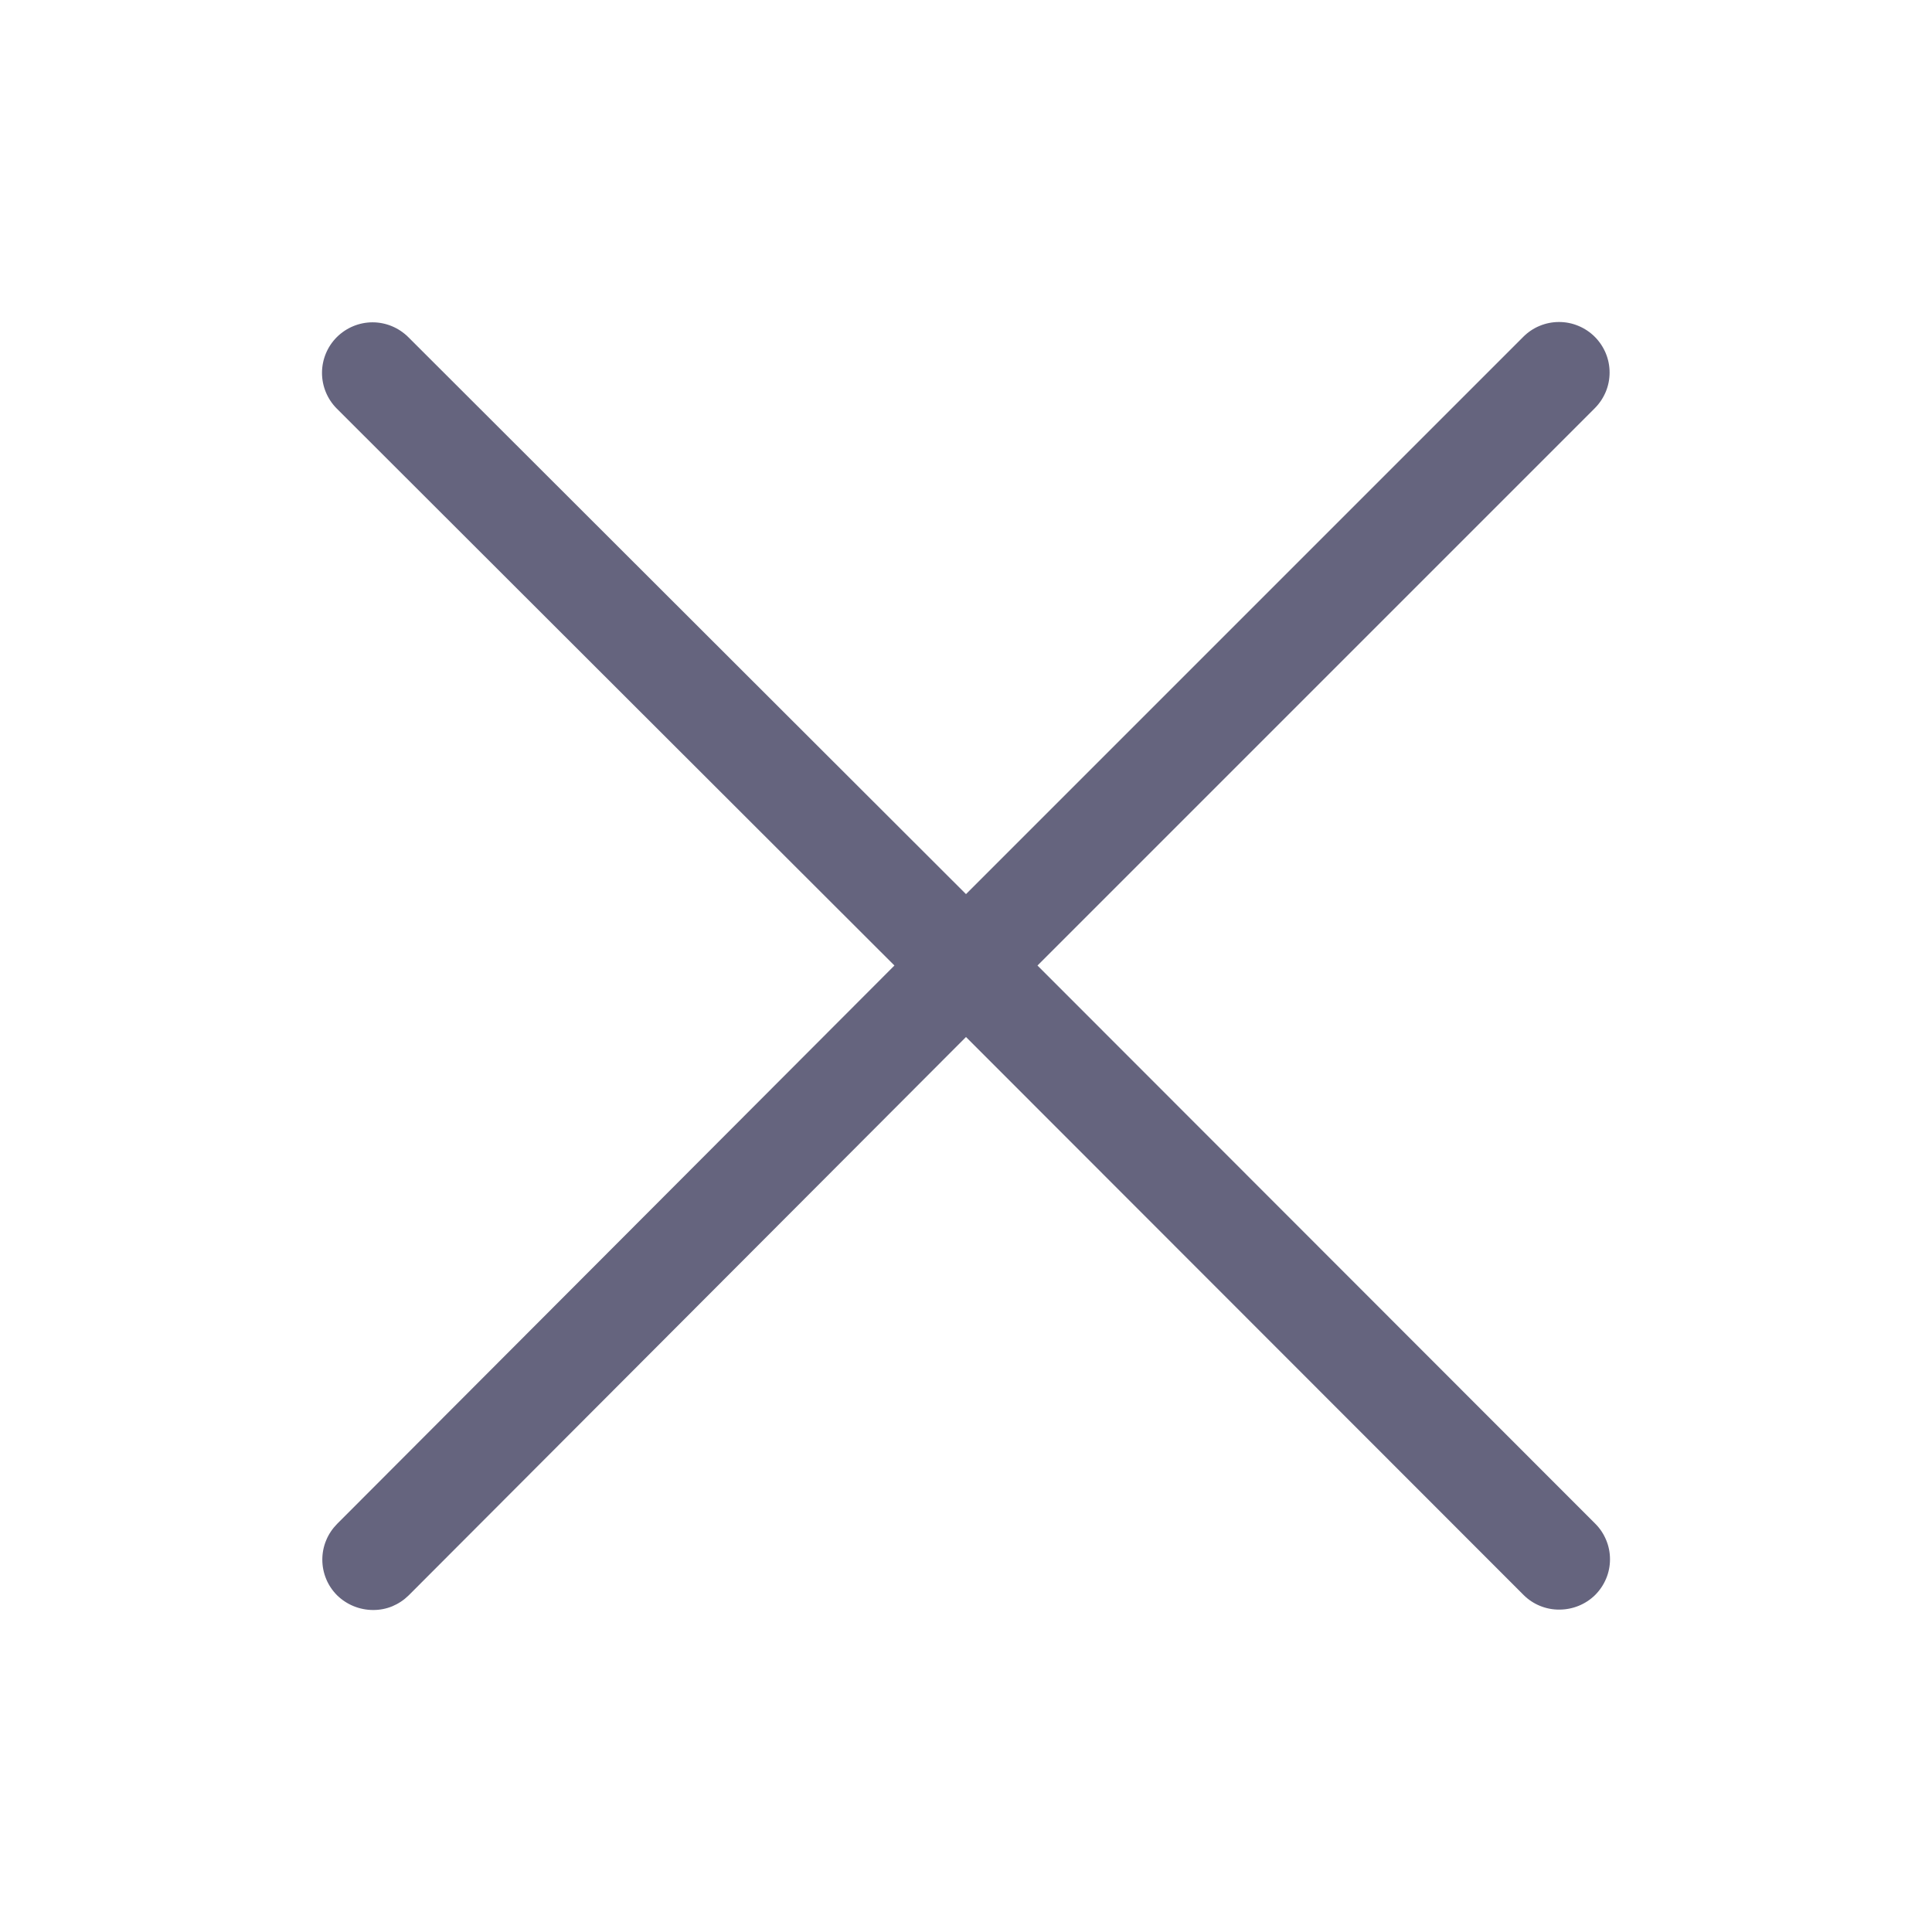
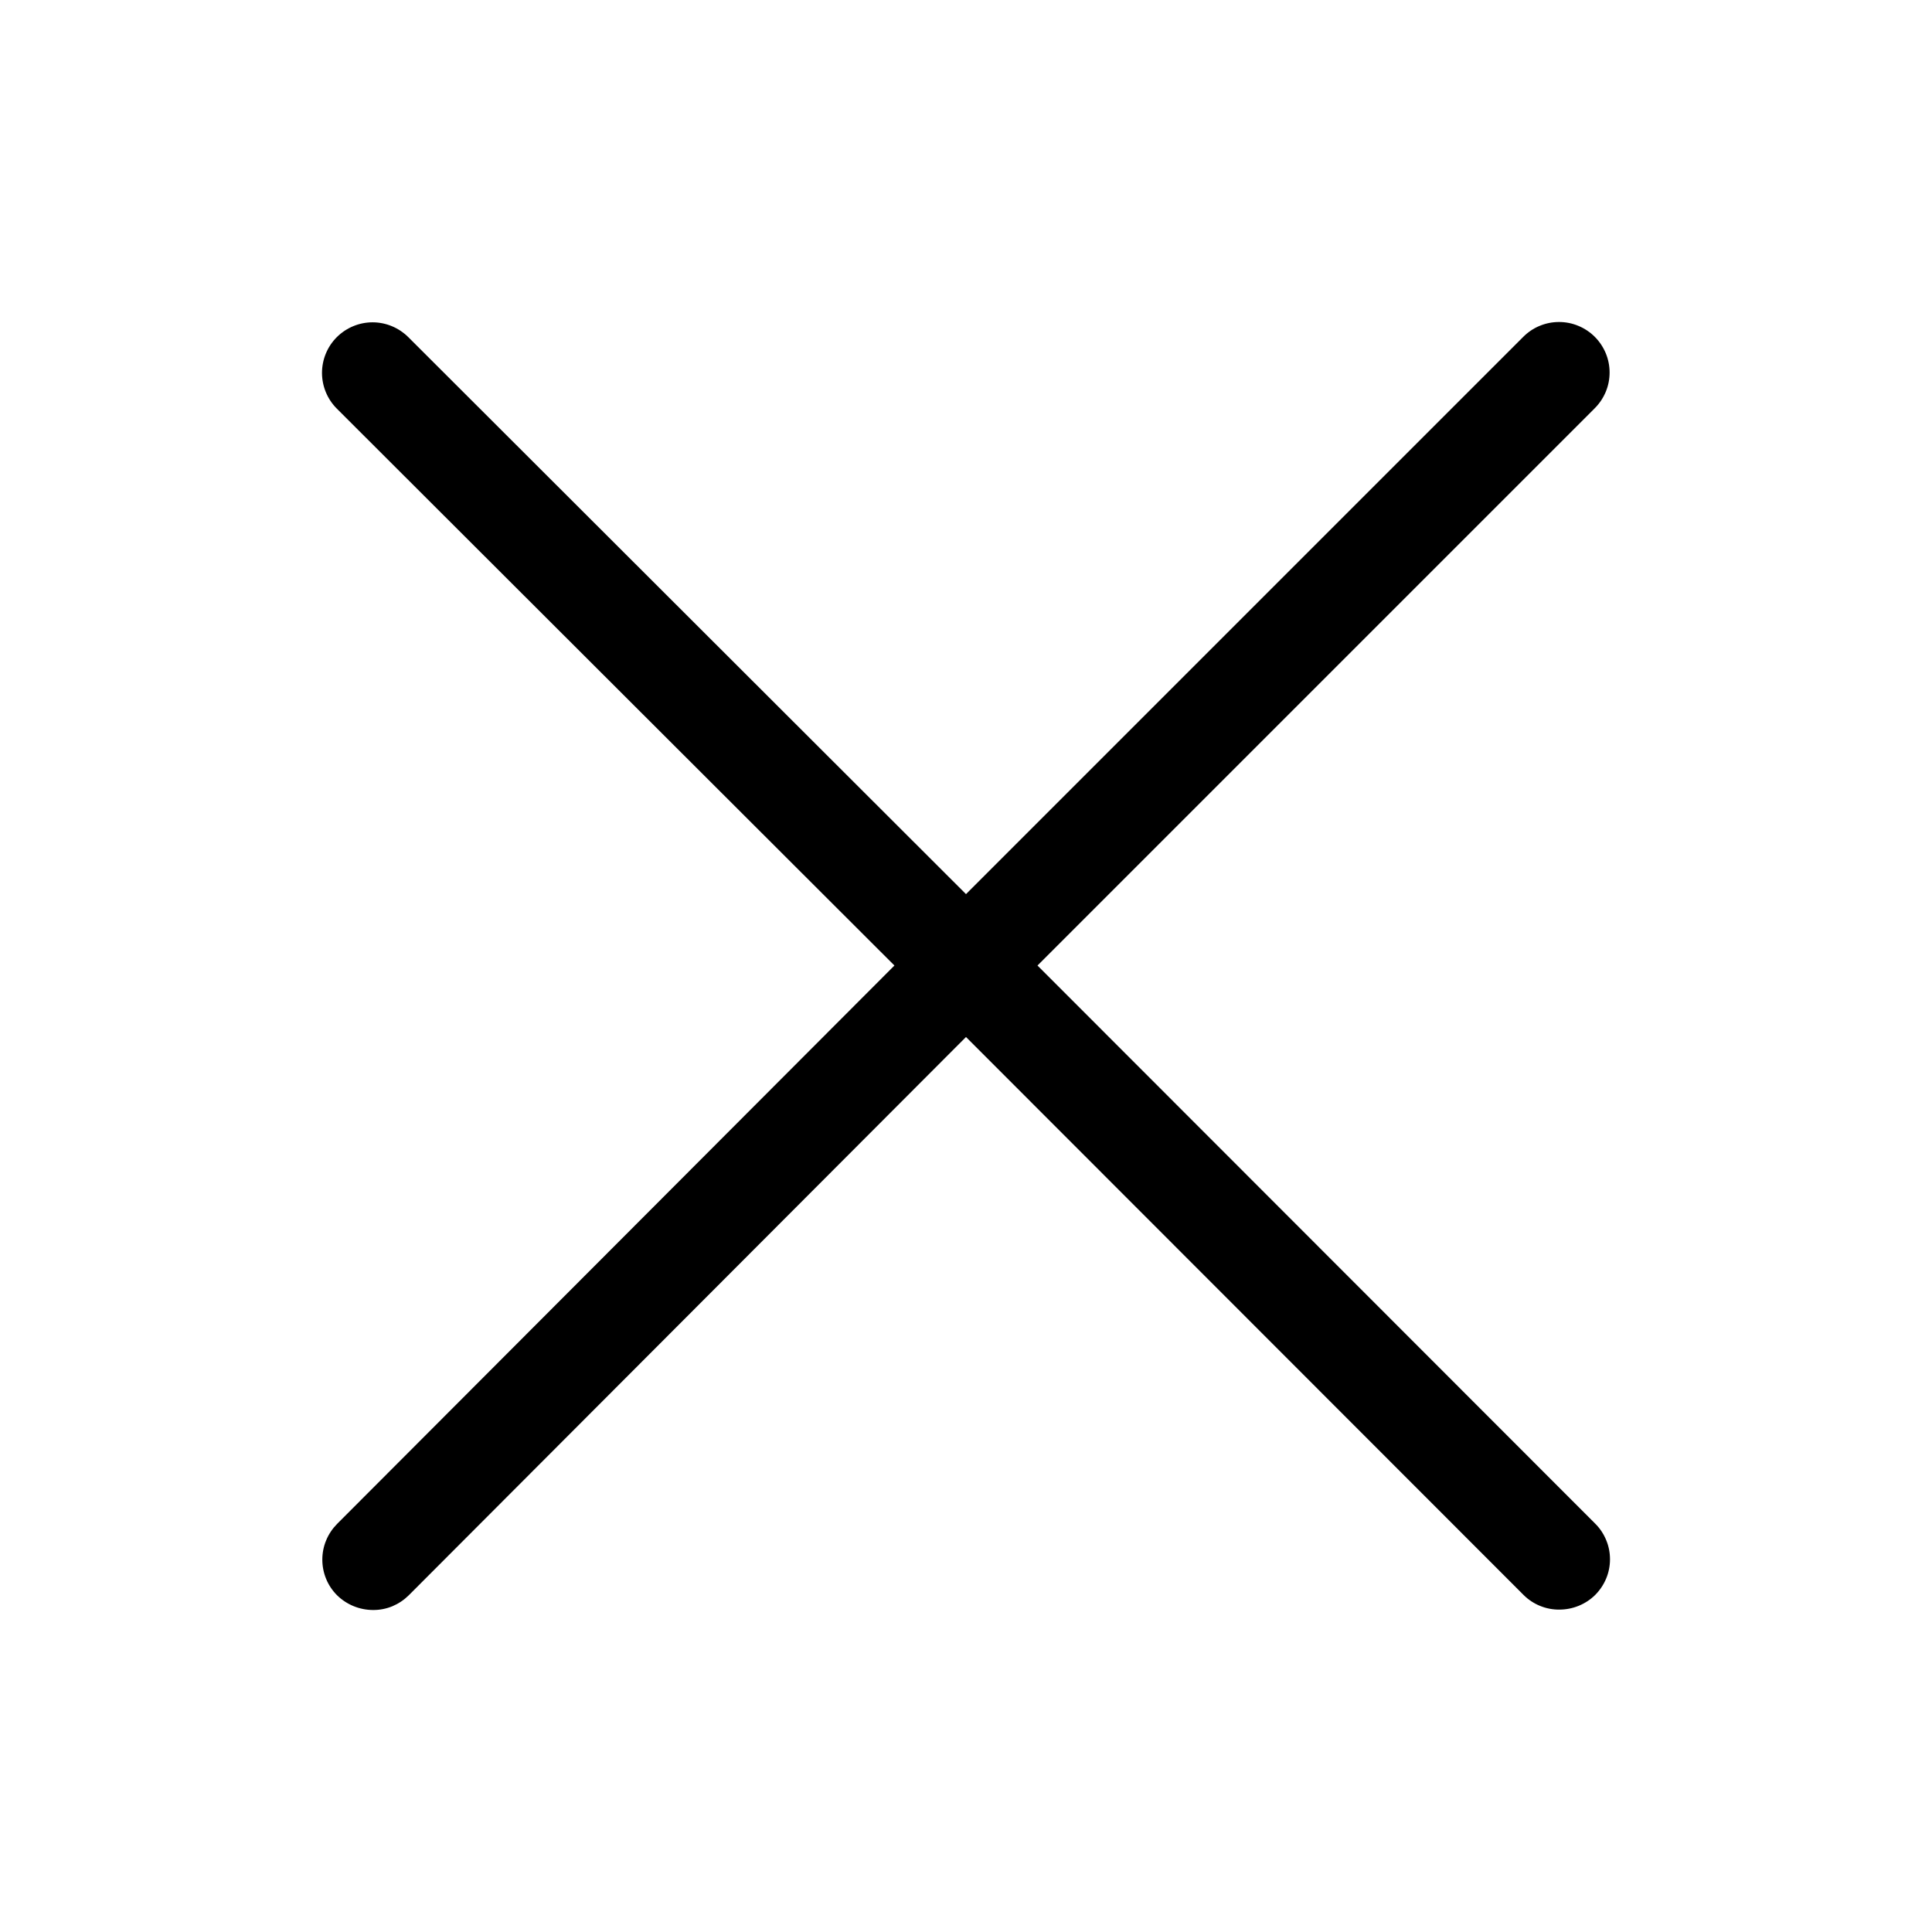
<svg xmlns="http://www.w3.org/2000/svg" width="24" height="24" viewBox="0 0 24 24" fill="none">
-   <path d="M12.888 11.994L19.811 5.071C19.869 5.013 19.915 4.944 19.947 4.868C19.979 4.792 19.995 4.71 19.995 4.628C19.995 4.545 19.979 4.464 19.947 4.387C19.915 4.311 19.869 4.242 19.811 4.184C19.753 4.126 19.683 4.079 19.607 4.048C19.531 4.016 19.449 4 19.367 4C19.284 4 19.203 4.016 19.126 4.048C19.05 4.079 18.981 4.126 18.923 4.184L12 11.107L5.072 4.188C4.954 4.071 4.795 4.004 4.628 4.004C4.461 4.004 4.302 4.071 4.184 4.188C4.066 4.306 4 4.466 4 4.632C4 4.798 4.066 4.958 4.184 5.076L11.111 11.994L4.188 18.93C4.13 18.989 4.083 19.058 4.052 19.134C4.02 19.21 4.004 19.292 4.004 19.374C4.004 19.457 4.02 19.538 4.052 19.615C4.083 19.691 4.13 19.76 4.188 19.818C4.307 19.934 4.466 19.999 4.632 20C4.715 20.001 4.797 19.985 4.873 19.954C4.949 19.922 5.018 19.876 5.077 19.818L12 12.882L18.927 19.814C18.985 19.872 19.055 19.918 19.131 19.949C19.207 19.98 19.289 19.996 19.371 19.995C19.537 19.995 19.697 19.93 19.815 19.814C19.874 19.755 19.92 19.686 19.952 19.61C19.984 19.534 20 19.452 20 19.37C20 19.287 19.984 19.206 19.952 19.13C19.92 19.053 19.874 18.984 19.815 18.926L12.888 11.994Z" fill="#65647E" />
+   <path d="M12.888 11.994L19.811 5.071C19.869 5.013 19.915 4.944 19.947 4.868C19.979 4.792 19.995 4.71 19.995 4.628C19.995 4.545 19.979 4.464 19.947 4.387C19.915 4.311 19.869 4.242 19.811 4.184C19.753 4.126 19.683 4.079 19.607 4.048C19.531 4.016 19.449 4 19.367 4C19.284 4 19.203 4.016 19.126 4.048C19.05 4.079 18.981 4.126 18.923 4.184L12 11.107L5.072 4.188C4.954 4.071 4.795 4.004 4.628 4.004C4.461 4.004 4.302 4.071 4.184 4.188C4.066 4.306 4 4.466 4 4.632C4 4.798 4.066 4.958 4.184 5.076L11.111 11.994L4.188 18.93C4.13 18.989 4.083 19.058 4.052 19.134C4.02 19.21 4.004 19.292 4.004 19.374C4.004 19.457 4.02 19.538 4.052 19.615C4.083 19.691 4.13 19.76 4.188 19.818C4.307 19.934 4.466 19.999 4.632 20C4.715 20.001 4.797 19.985 4.873 19.954C4.949 19.922 5.018 19.876 5.077 19.818L12 12.882L18.927 19.814C18.985 19.872 19.055 19.918 19.131 19.949C19.207 19.98 19.289 19.996 19.371 19.995C19.537 19.995 19.697 19.93 19.815 19.814C19.874 19.755 19.92 19.686 19.952 19.61C19.984 19.534 20 19.452 20 19.37C20 19.287 19.984 19.206 19.952 19.13C19.92 19.053 19.874 18.984 19.815 18.926L12.888 11.994Z" fill="currentcolor" />
</svg>
